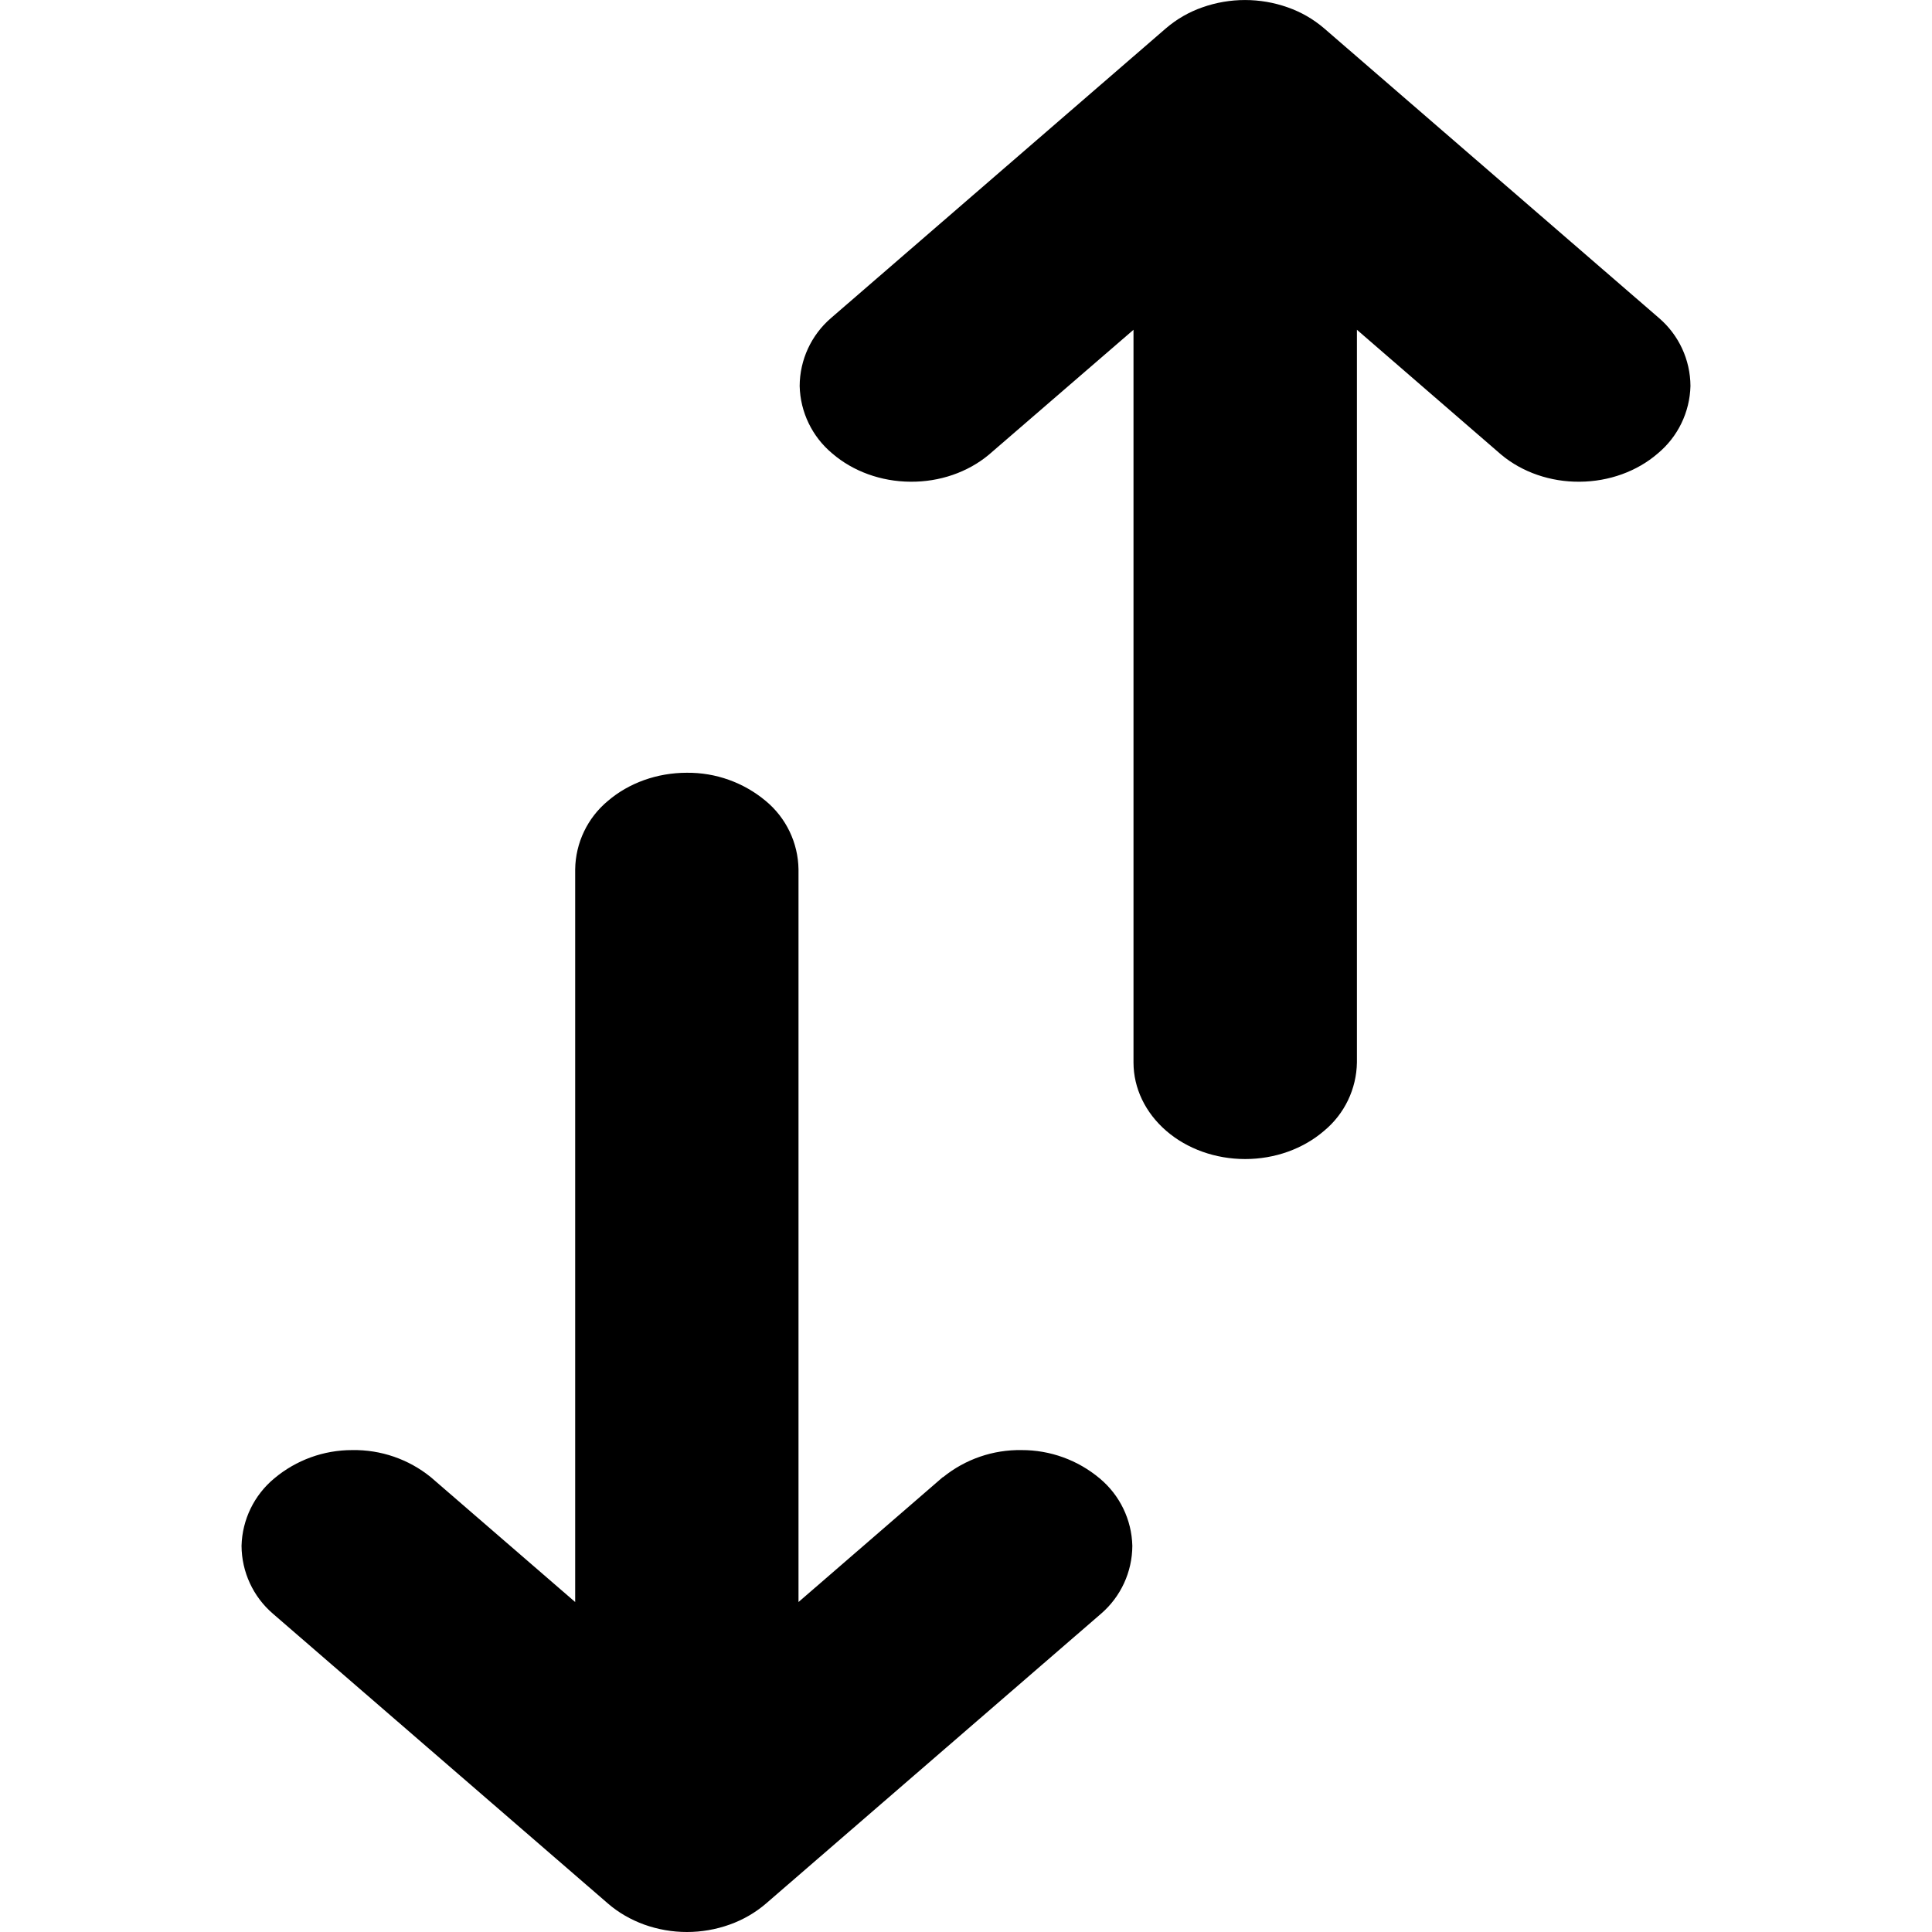
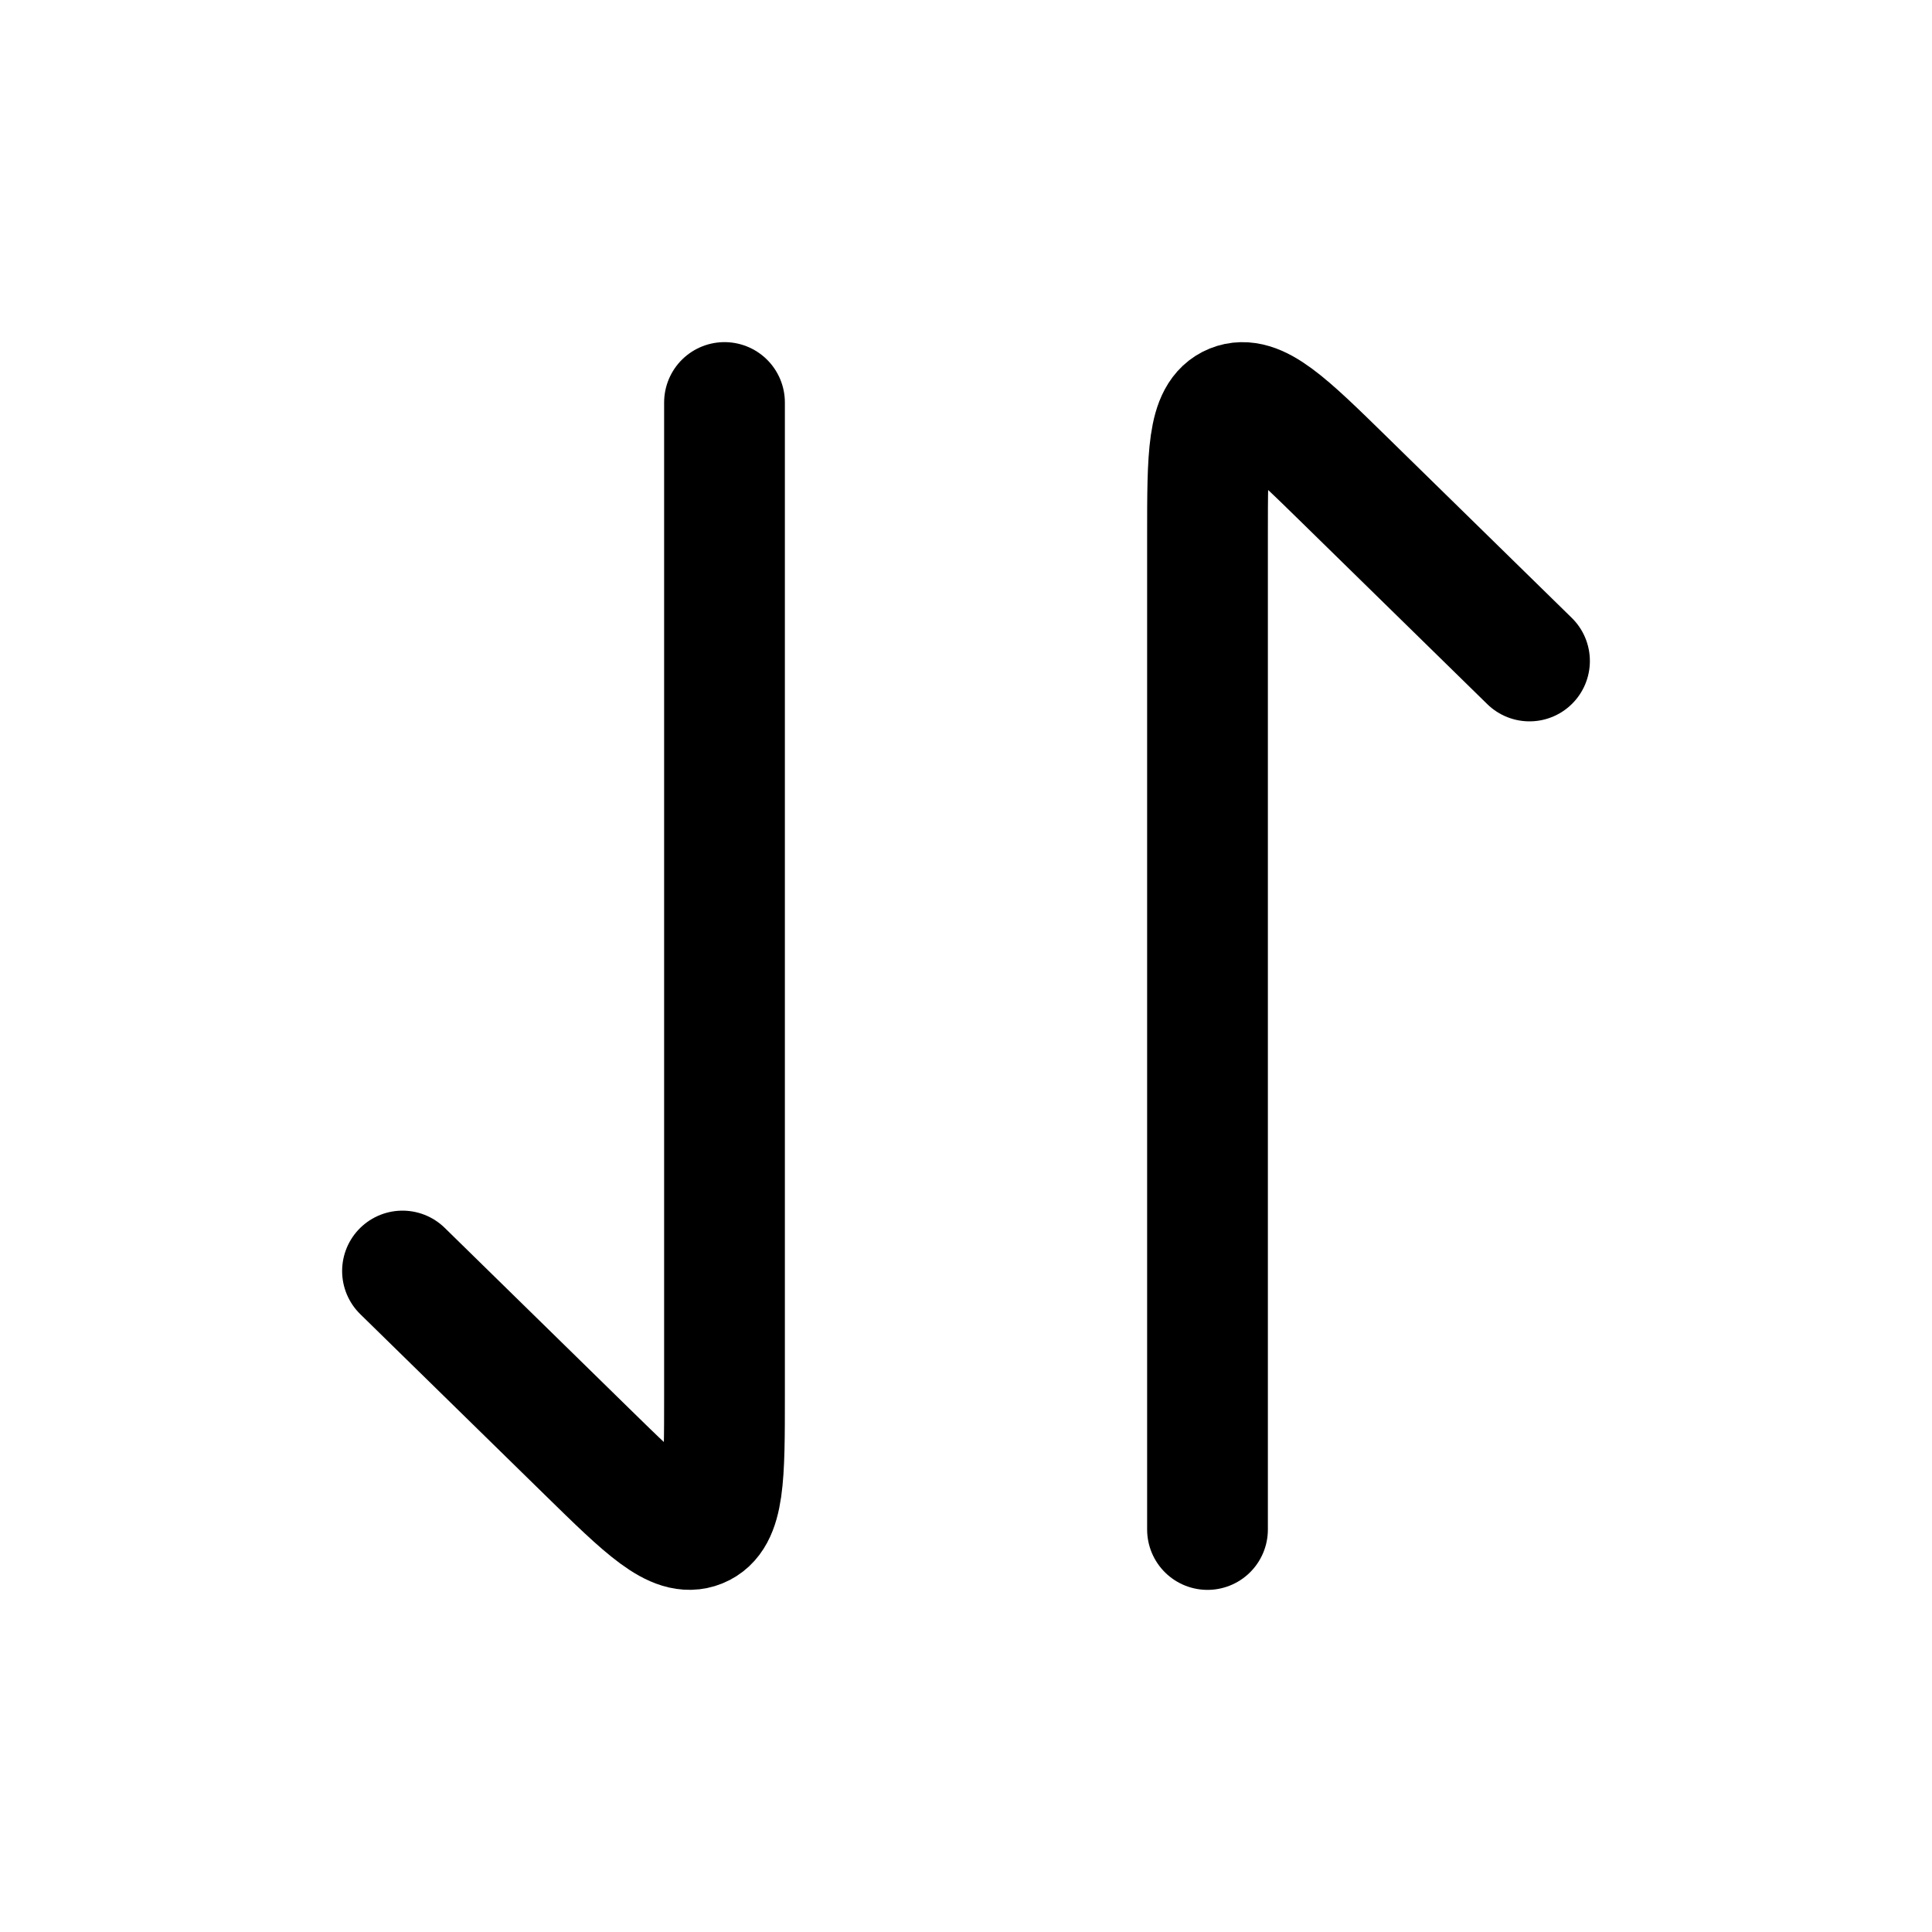
- <svg xmlns="http://www.w3.org/2000/svg" t="1741355886874" viewBox="0 0 1024 1024" version="1.1" p-id="7629">
-   <path d="M499.713 782.909l-76.489 66.198V460.776a47.972 47.972 0 0 0-17.356-36.248A64.201 64.201 0 0 0 364.04 409.578c-15.718 0-30.718 5.376-41.879 14.95A47.972 47.972 0 0 0 304.856 460.776v388.332l-76.54-66.198a64.406 64.406 0 0 0-41.623-14.335 64.099 64.099 0 0 0-41.316 15.001 48.023 48.023 0 0 0-17.356 35.736 47.767 47.767 0 0 0 16.639 35.992l177.552 153.592c5.478 4.761 12.031 8.55 19.199 11.161a67.171 67.171 0 0 0 45.361 0c7.168-2.56 13.721-6.4 19.25-11.161l177.552-153.592a47.767 47.767 0 0 0 16.588-35.992 48.023 48.023 0 0 0-17.305-35.736 64.15 64.15 0 0 0-41.367-15.001 64.406 64.406 0 0 0-41.623 14.335h-0.102zM879.341 168.593l-177.552-153.592a59.952 59.952 0 0 0-19.301-11.11 67.785 67.785 0 0 0-45.207 0 59.901 59.901 0 0 0-19.301 11.11l-177.552 153.592a47.767 47.767 0 0 0-16.588 35.992 48.023 48.023 0 0 0 17.305 35.787c11.007 9.472 25.855 14.847 41.367 14.95 15.513 0.154 30.462-5.017 41.623-14.335l76.642-66.198v388.332c0 13.618 6.246 26.623 17.356 36.248 11.059 9.574 26.111 14.95 41.828 14.95 15.718 0 30.718-5.376 41.828-14.95a47.972 47.972 0 0 0 17.407-36.248V174.788l76.489 66.198c11.161 9.318 26.111 14.489 41.623 14.335 15.513-0.102 30.36-5.478 41.316-14.95a48.023 48.023 0 0 0 17.356-35.787 47.767 47.767 0 0 0-16.639-35.992z" p-id="7630" />
+ <svg xmlns="http://www.w3.org/2000/svg" viewBox="0 0 24 24" fill="none">
+   <path d="M15 19L15 6.659C15 5.653 15 5.15 15.309 5.025C15.617 4.9 15.981 5.255 16.707 5.966L19 8.211" stroke="currentColor" stroke-width="1.5" stroke-linecap="round" stroke-linejoin="round" />
+   <path d="M9 5L9 17.341C9 18.347 9 18.85 8.691 18.975C8.383 19.1 8.019 18.745 7.293 18.034L5 15.789" stroke="currentColor" stroke-width="1.5" stroke-linecap="round" stroke-linejoin="round" />
</svg>
